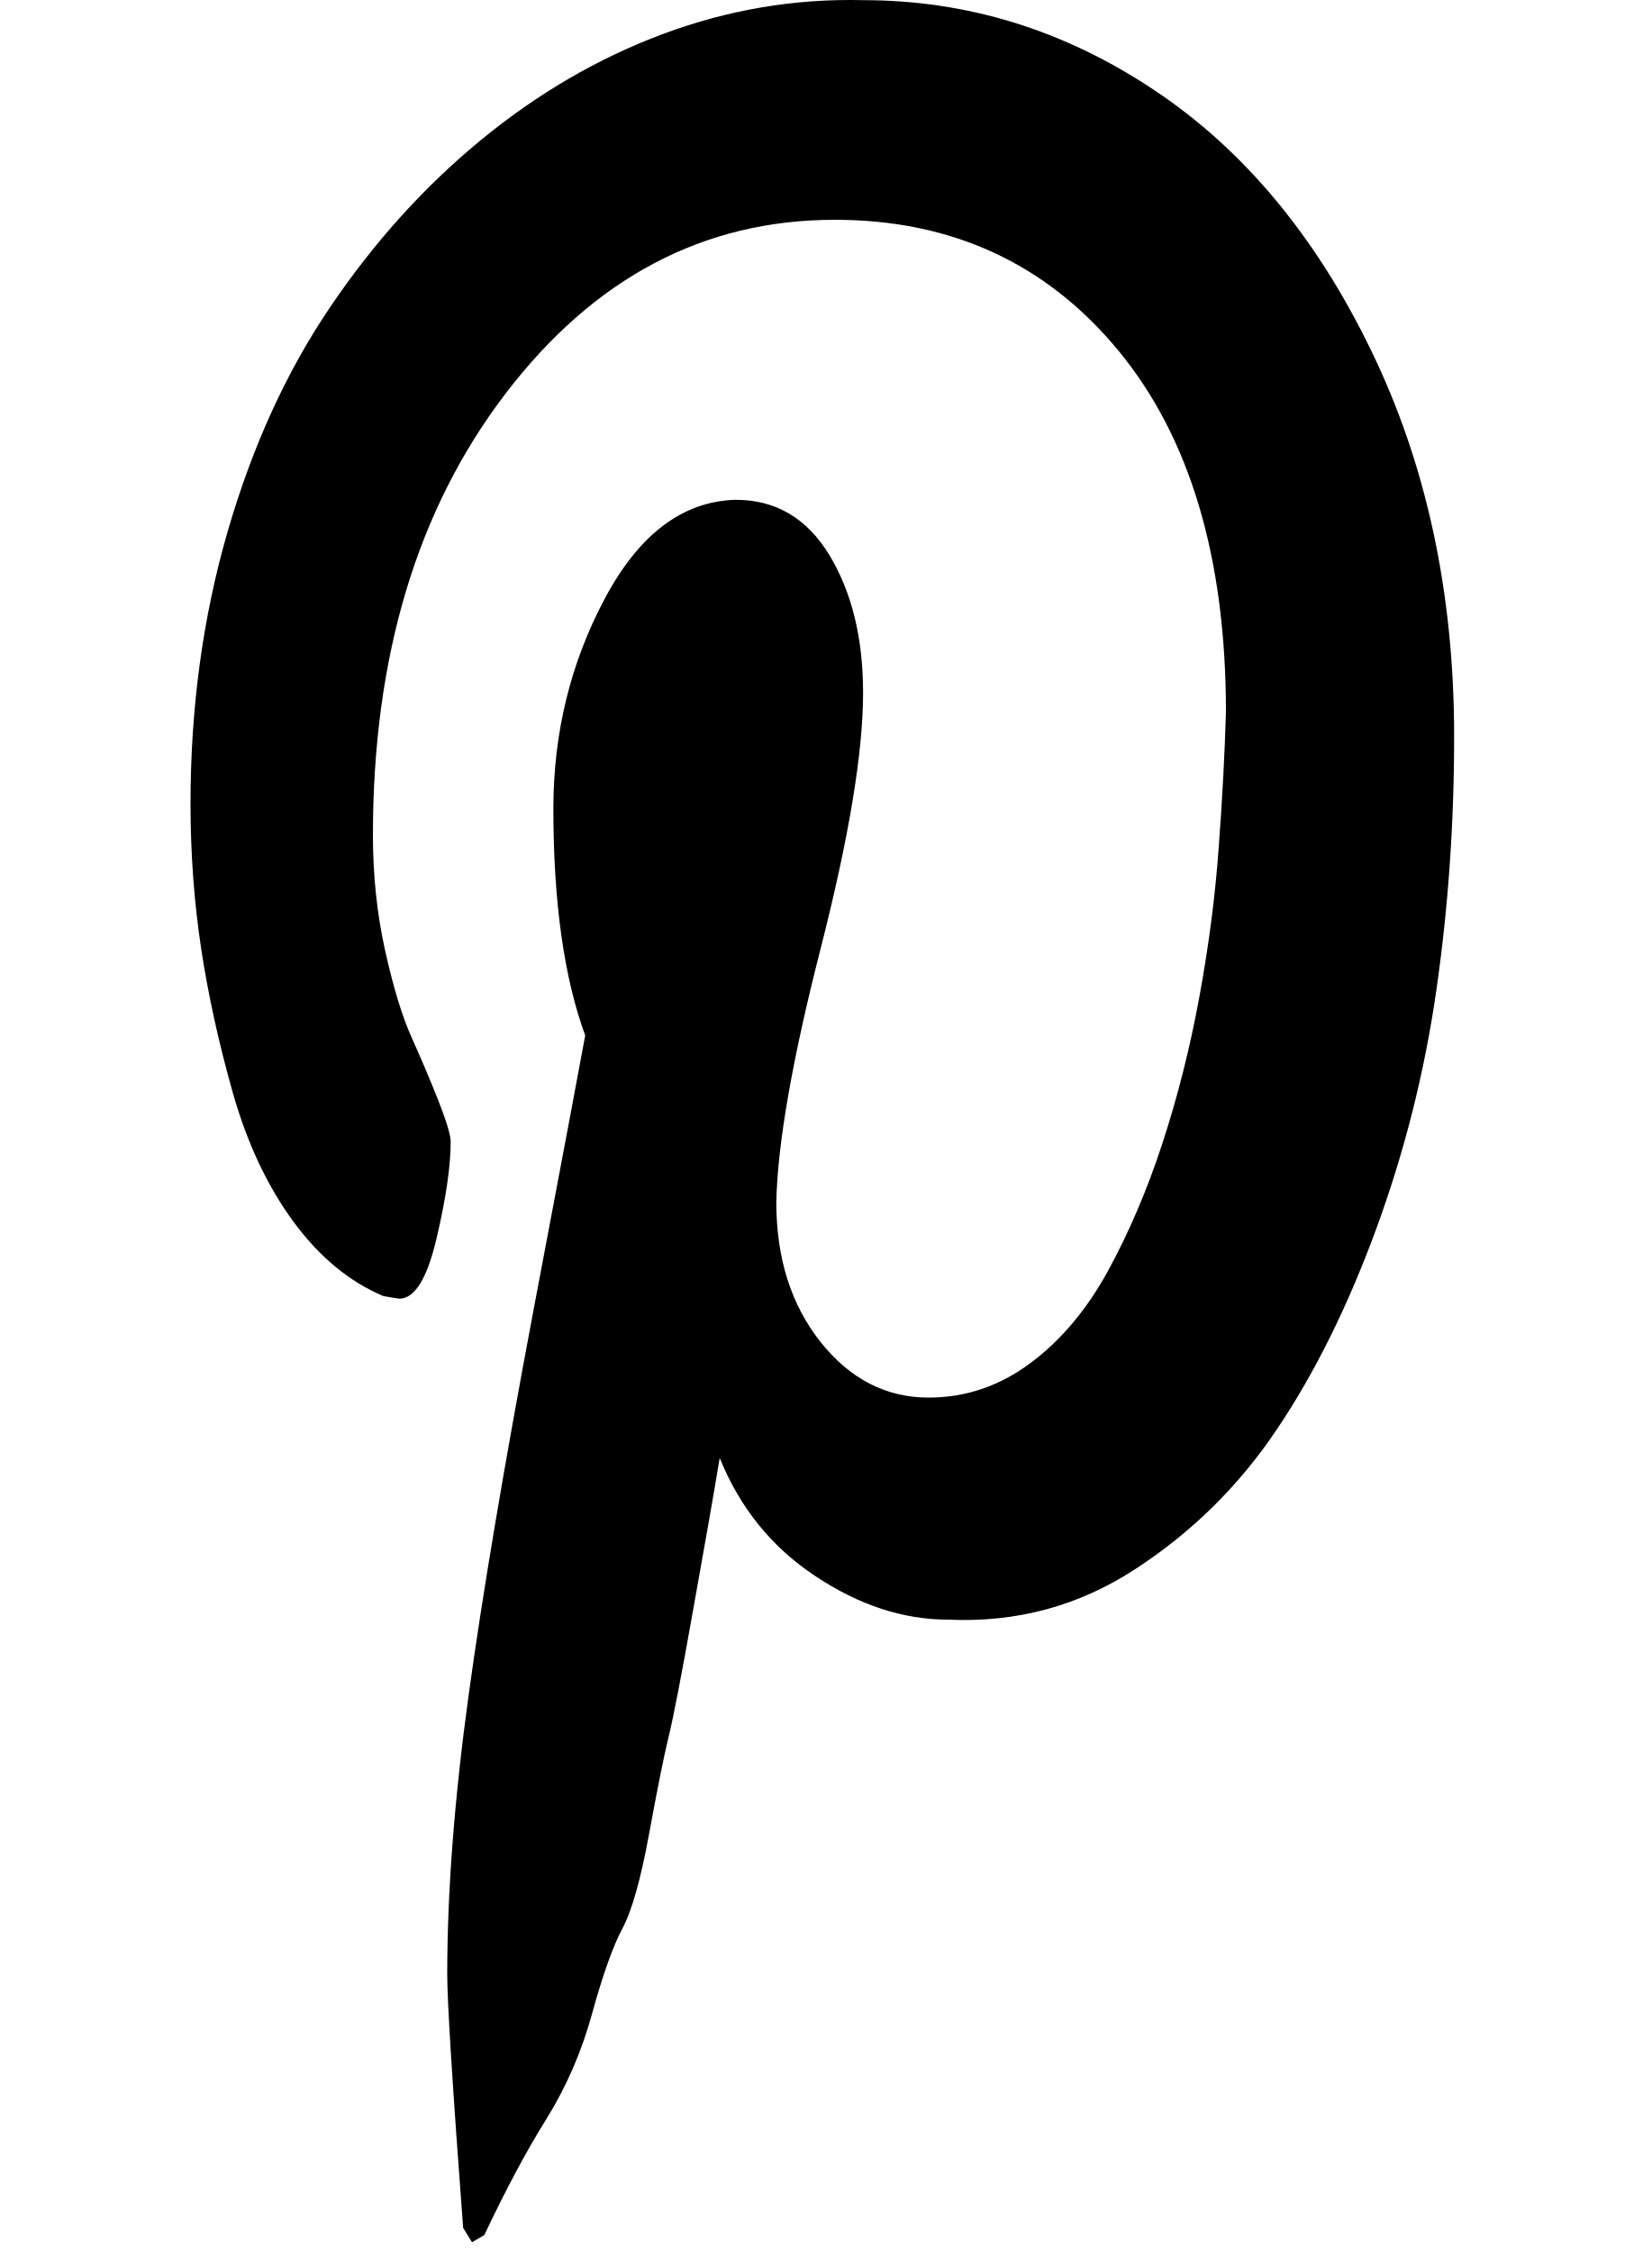
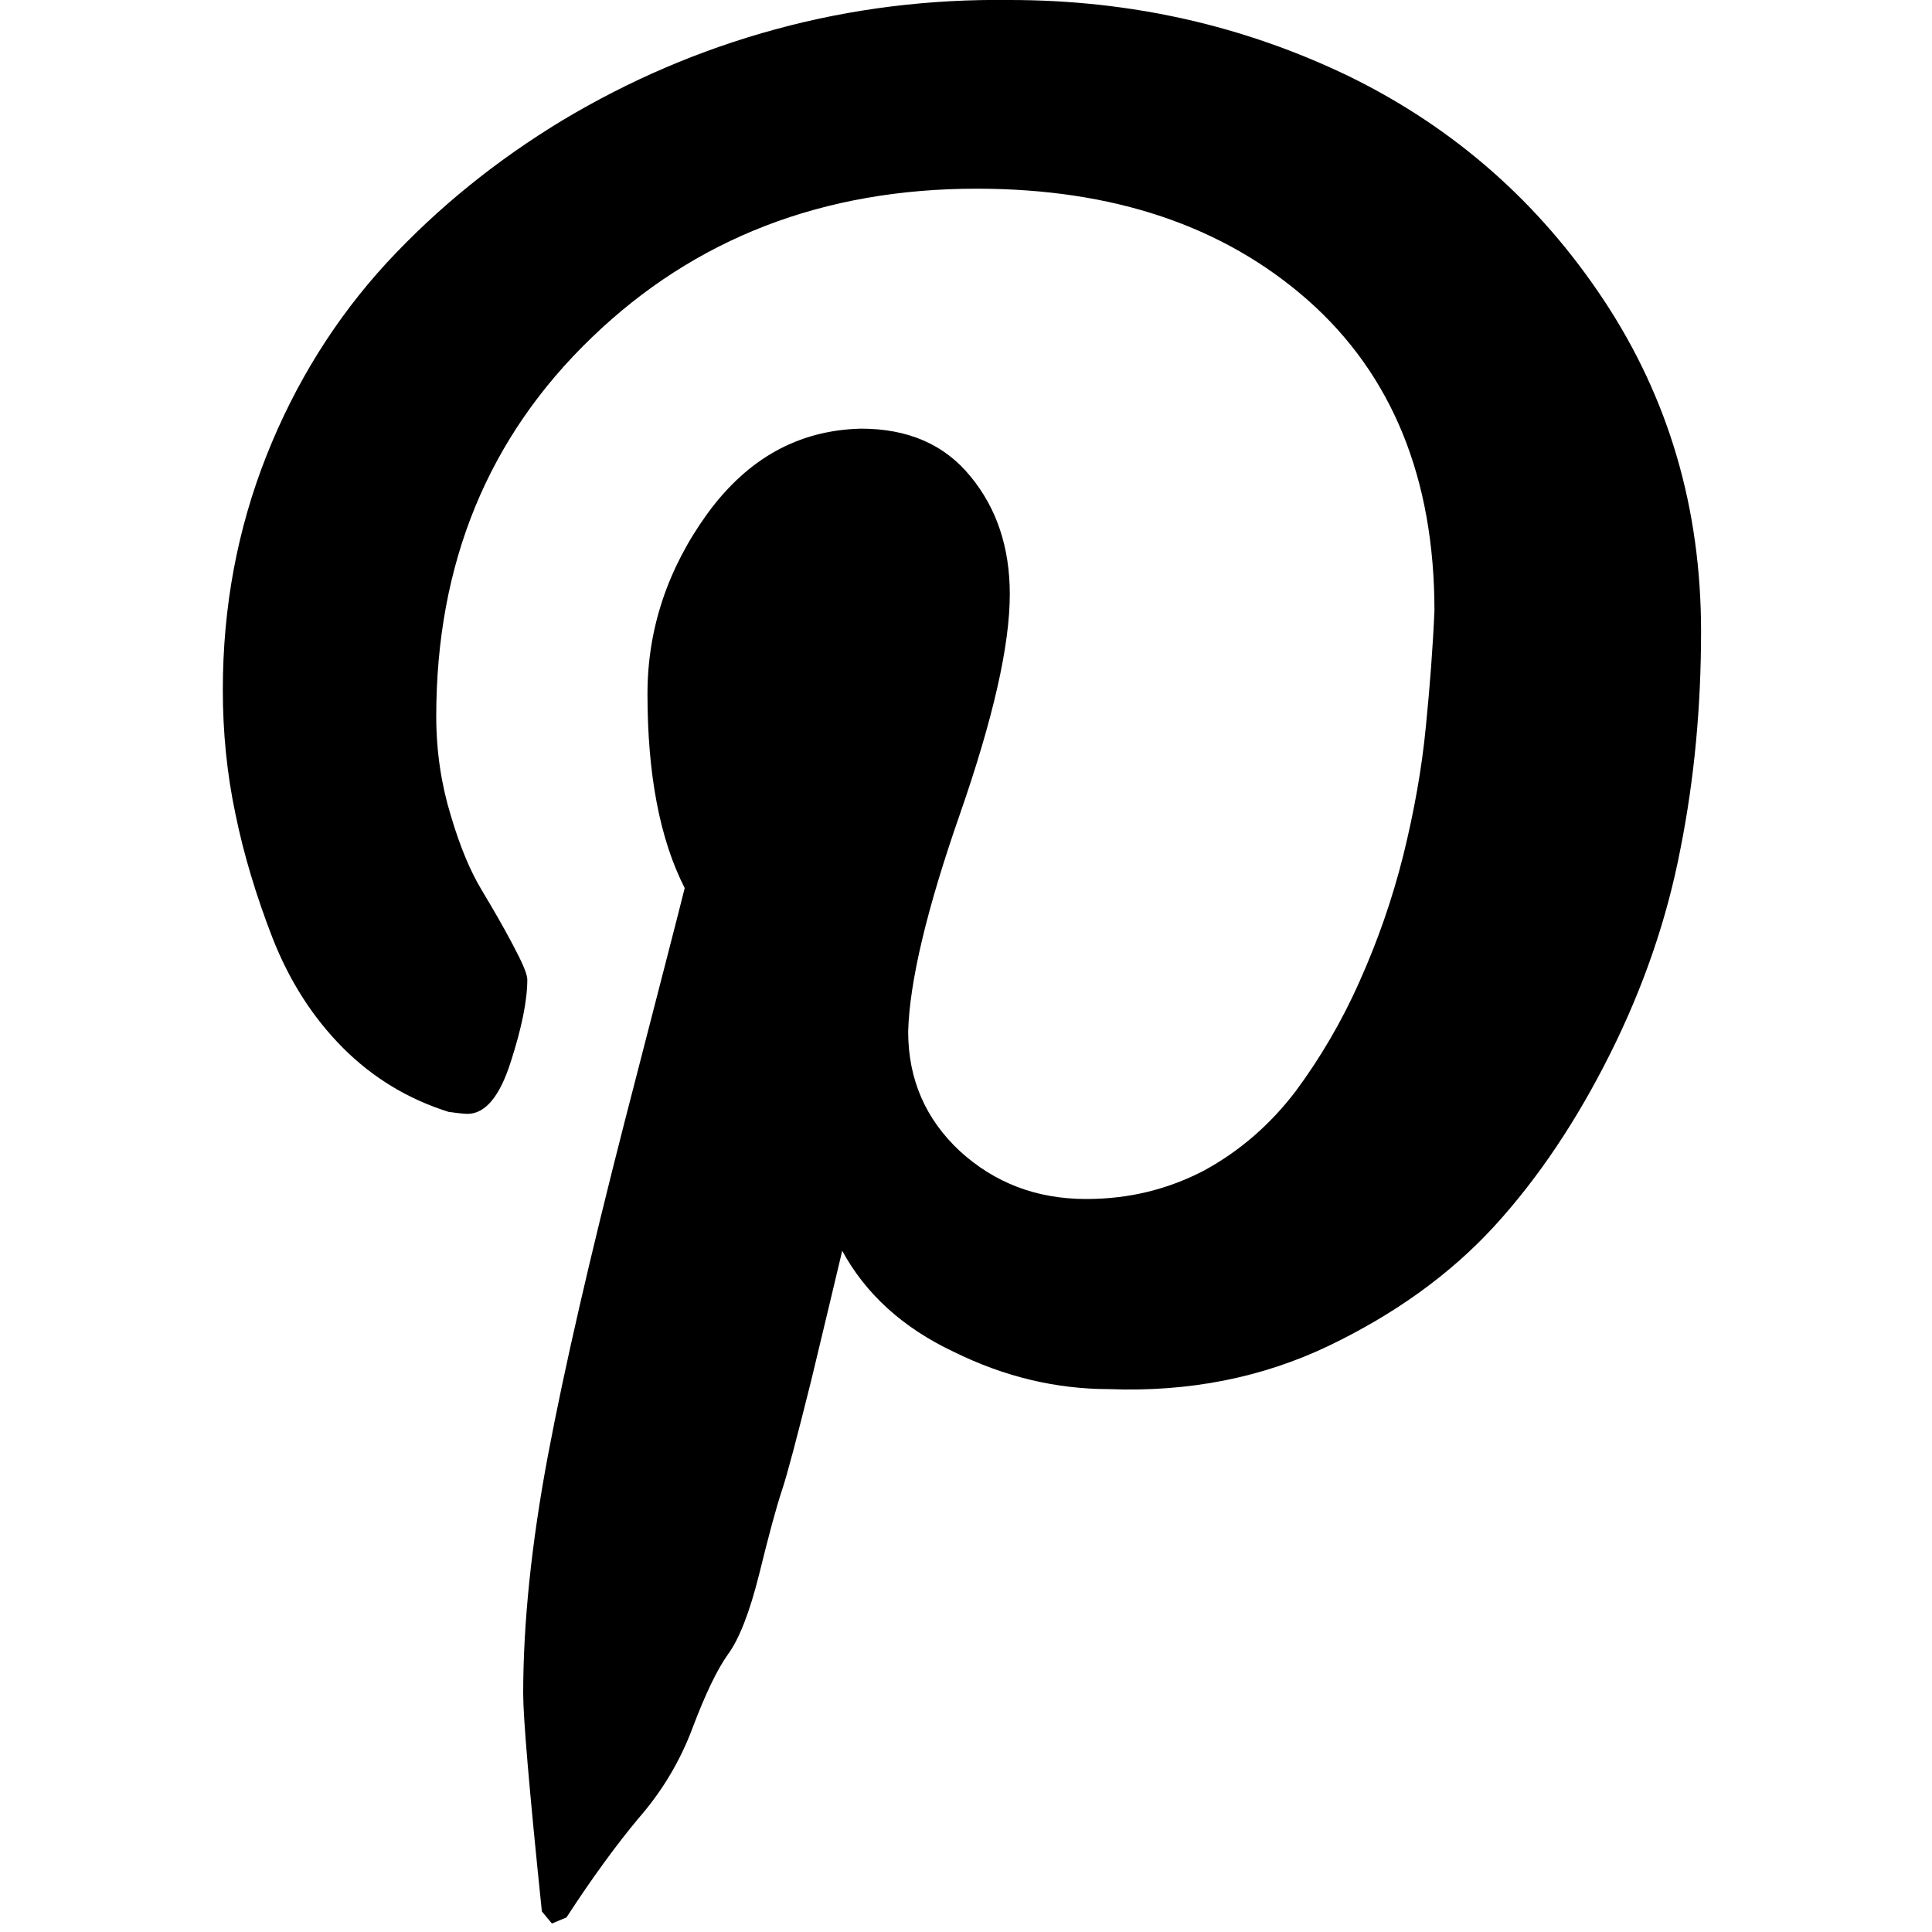
- <svg xmlns="http://www.w3.org/2000/svg" width="11" height="15" viewBox="0 0 11 15" fill="none">
-   <g id="Frame">
-     <path id="Vector" d="M1.269 5.354C1.269 4.711 1.352 4.106 1.517 3.538C1.682 2.97 1.91 2.471 2.201 2.043C2.491 1.614 2.825 1.244 3.203 0.933C3.58 0.623 3.985 0.387 4.417 0.226C4.849 0.065 5.293 -0.01 5.749 0.001C6.441 0.001 7.085 0.199 7.682 0.596C8.28 0.992 8.763 1.571 9.132 2.332C9.502 3.093 9.686 3.95 9.686 4.904C9.686 5.483 9.647 6.045 9.568 6.592C9.49 7.138 9.356 7.669 9.168 8.183C8.979 8.698 8.759 9.143 8.507 9.518C8.256 9.893 7.942 10.204 7.564 10.45C7.187 10.697 6.771 10.809 6.315 10.788C6.016 10.788 5.721 10.691 5.431 10.498C5.14 10.305 4.928 10.043 4.794 9.711C4.755 9.946 4.696 10.284 4.617 10.723C4.539 11.163 4.484 11.447 4.452 11.575C4.421 11.704 4.378 11.918 4.323 12.218C4.268 12.518 4.209 12.727 4.146 12.845C4.083 12.963 4.016 13.151 3.945 13.408C3.875 13.665 3.772 13.901 3.639 14.115C3.505 14.329 3.368 14.587 3.226 14.887L3.144 14.935L3.085 14.839C3.014 13.896 2.979 13.333 2.979 13.151C2.979 12.604 3.026 11.988 3.12 11.302C3.214 10.616 3.36 9.753 3.556 8.714C3.753 7.674 3.867 7.069 3.898 6.897C3.757 6.512 3.686 6.008 3.686 5.386C3.686 4.883 3.8 4.416 4.028 3.988C4.256 3.559 4.547 3.339 4.9 3.329C5.167 3.329 5.376 3.452 5.525 3.698C5.674 3.945 5.749 4.25 5.749 4.615C5.749 5.011 5.655 5.579 5.466 6.319C5.277 7.058 5.179 7.621 5.171 8.007C5.171 8.382 5.27 8.692 5.466 8.939C5.662 9.185 5.902 9.309 6.185 9.309C6.429 9.309 6.653 9.234 6.857 9.084C7.061 8.934 7.234 8.73 7.376 8.473C7.517 8.216 7.639 7.932 7.741 7.621C7.843 7.31 7.926 6.983 7.989 6.64C8.052 6.297 8.095 5.965 8.118 5.643C8.142 5.322 8.158 5.022 8.166 4.743C8.166 3.714 7.926 2.911 7.447 2.332C6.967 1.753 6.338 1.464 5.56 1.464C4.688 1.464 3.957 1.85 3.368 2.621C2.778 3.393 2.484 4.373 2.484 5.563C2.484 5.831 2.511 6.088 2.566 6.335C2.621 6.581 2.68 6.774 2.743 6.913C2.806 7.053 2.865 7.192 2.92 7.331C2.975 7.471 3.002 7.562 3.002 7.605C3.002 7.765 2.971 7.98 2.908 8.248C2.845 8.516 2.763 8.65 2.66 8.65C2.652 8.65 2.617 8.644 2.554 8.633C2.326 8.537 2.126 8.371 1.953 8.135C1.78 7.899 1.647 7.615 1.552 7.283C1.458 6.951 1.387 6.629 1.34 6.319C1.293 6.008 1.269 5.686 1.269 5.354Z" fill="black" />
+ <svg xmlns="http://www.w3.org/2000/svg" width="15px" height="15px" viewBox="0 0 15 15" version="1.1">
+   <g id="surface1">
+     <path style=" stroke:none;fill-rule:nonzero;fill:rgb(0%,0%,0%);fill-opacity:1;" d="M 1.73 5.355 C 1.73 4.711 1.844 4.105 2.07 3.535 C 2.293 2.973 2.605 2.473 3 2.043 C 3.398 1.613 3.852 1.246 4.367 0.934 C 4.883 0.625 5.434 0.387 6.023 0.227 C 6.613 0.066 7.219 -0.008 7.84 0 C 8.781 0 9.66 0.199 10.477 0.594 C 11.289 0.992 11.949 1.57 12.453 2.332 C 12.957 3.094 13.207 3.949 13.207 4.902 C 13.207 5.48 13.156 6.043 13.047 6.59 C 12.941 7.141 12.758 7.668 12.5 8.184 C 12.242 8.699 11.945 9.145 11.602 9.52 C 11.258 9.895 10.828 10.203 10.316 10.449 C 9.801 10.695 9.234 10.809 8.609 10.785 C 8.203 10.785 7.801 10.691 7.406 10.496 C 7.008 10.309 6.719 10.043 6.539 9.711 C 6.484 9.945 6.402 10.285 6.297 10.723 C 6.188 11.16 6.113 11.445 6.07 11.574 C 6.027 11.703 5.969 11.918 5.895 12.219 C 5.82 12.52 5.738 12.727 5.652 12.844 C 5.566 12.965 5.477 13.152 5.379 13.41 C 5.285 13.664 5.145 13.902 4.961 14.113 C 4.781 14.328 4.594 14.586 4.398 14.887 L 4.285 14.934 L 4.207 14.84 C 4.109 13.895 4.062 13.332 4.062 13.152 C 4.062 12.605 4.125 11.988 4.254 11.301 C 4.383 10.617 4.582 9.754 4.848 8.715 C 5.117 7.672 5.273 7.07 5.316 6.895 C 5.121 6.512 5.027 6.008 5.027 5.387 C 5.027 4.883 5.184 4.414 5.492 3.988 C 5.805 3.559 6.199 3.34 6.684 3.328 C 7.047 3.328 7.332 3.449 7.535 3.699 C 7.738 3.945 7.84 4.25 7.84 4.613 C 7.84 5.012 7.711 5.578 7.453 6.32 C 7.195 7.059 7.062 7.621 7.051 8.008 C 7.051 8.383 7.188 8.691 7.453 8.938 C 7.723 9.184 8.047 9.309 8.434 9.309 C 8.766 9.309 9.07 9.234 9.352 9.086 C 9.629 8.934 9.863 8.73 10.059 8.473 C 10.25 8.215 10.418 7.93 10.555 7.621 C 10.695 7.309 10.809 6.984 10.895 6.641 C 10.98 6.297 11.039 5.965 11.07 5.645 C 11.102 5.324 11.125 5.02 11.137 4.742 C 11.137 3.715 10.809 2.91 10.156 2.332 C 9.5 1.754 8.645 1.465 7.582 1.465 C 6.395 1.465 5.395 1.848 4.594 2.621 C 3.789 3.395 3.387 4.375 3.387 5.562 C 3.387 5.832 3.426 6.09 3.5 6.332 C 3.574 6.582 3.656 6.773 3.742 6.914 C 3.824 7.051 3.906 7.191 3.98 7.332 C 4.055 7.473 4.094 7.562 4.094 7.605 C 4.094 7.766 4.051 7.98 3.965 8.246 C 3.879 8.516 3.766 8.648 3.629 8.648 C 3.617 8.648 3.57 8.645 3.484 8.633 C 3.172 8.535 2.898 8.371 2.664 8.137 C 2.426 7.898 2.246 7.613 2.117 7.285 C 1.988 6.953 1.891 6.629 1.828 6.32 C 1.762 6.008 1.73 5.688 1.73 5.355 Z M 1.73 5.355 " />
  </g>
</svg>
